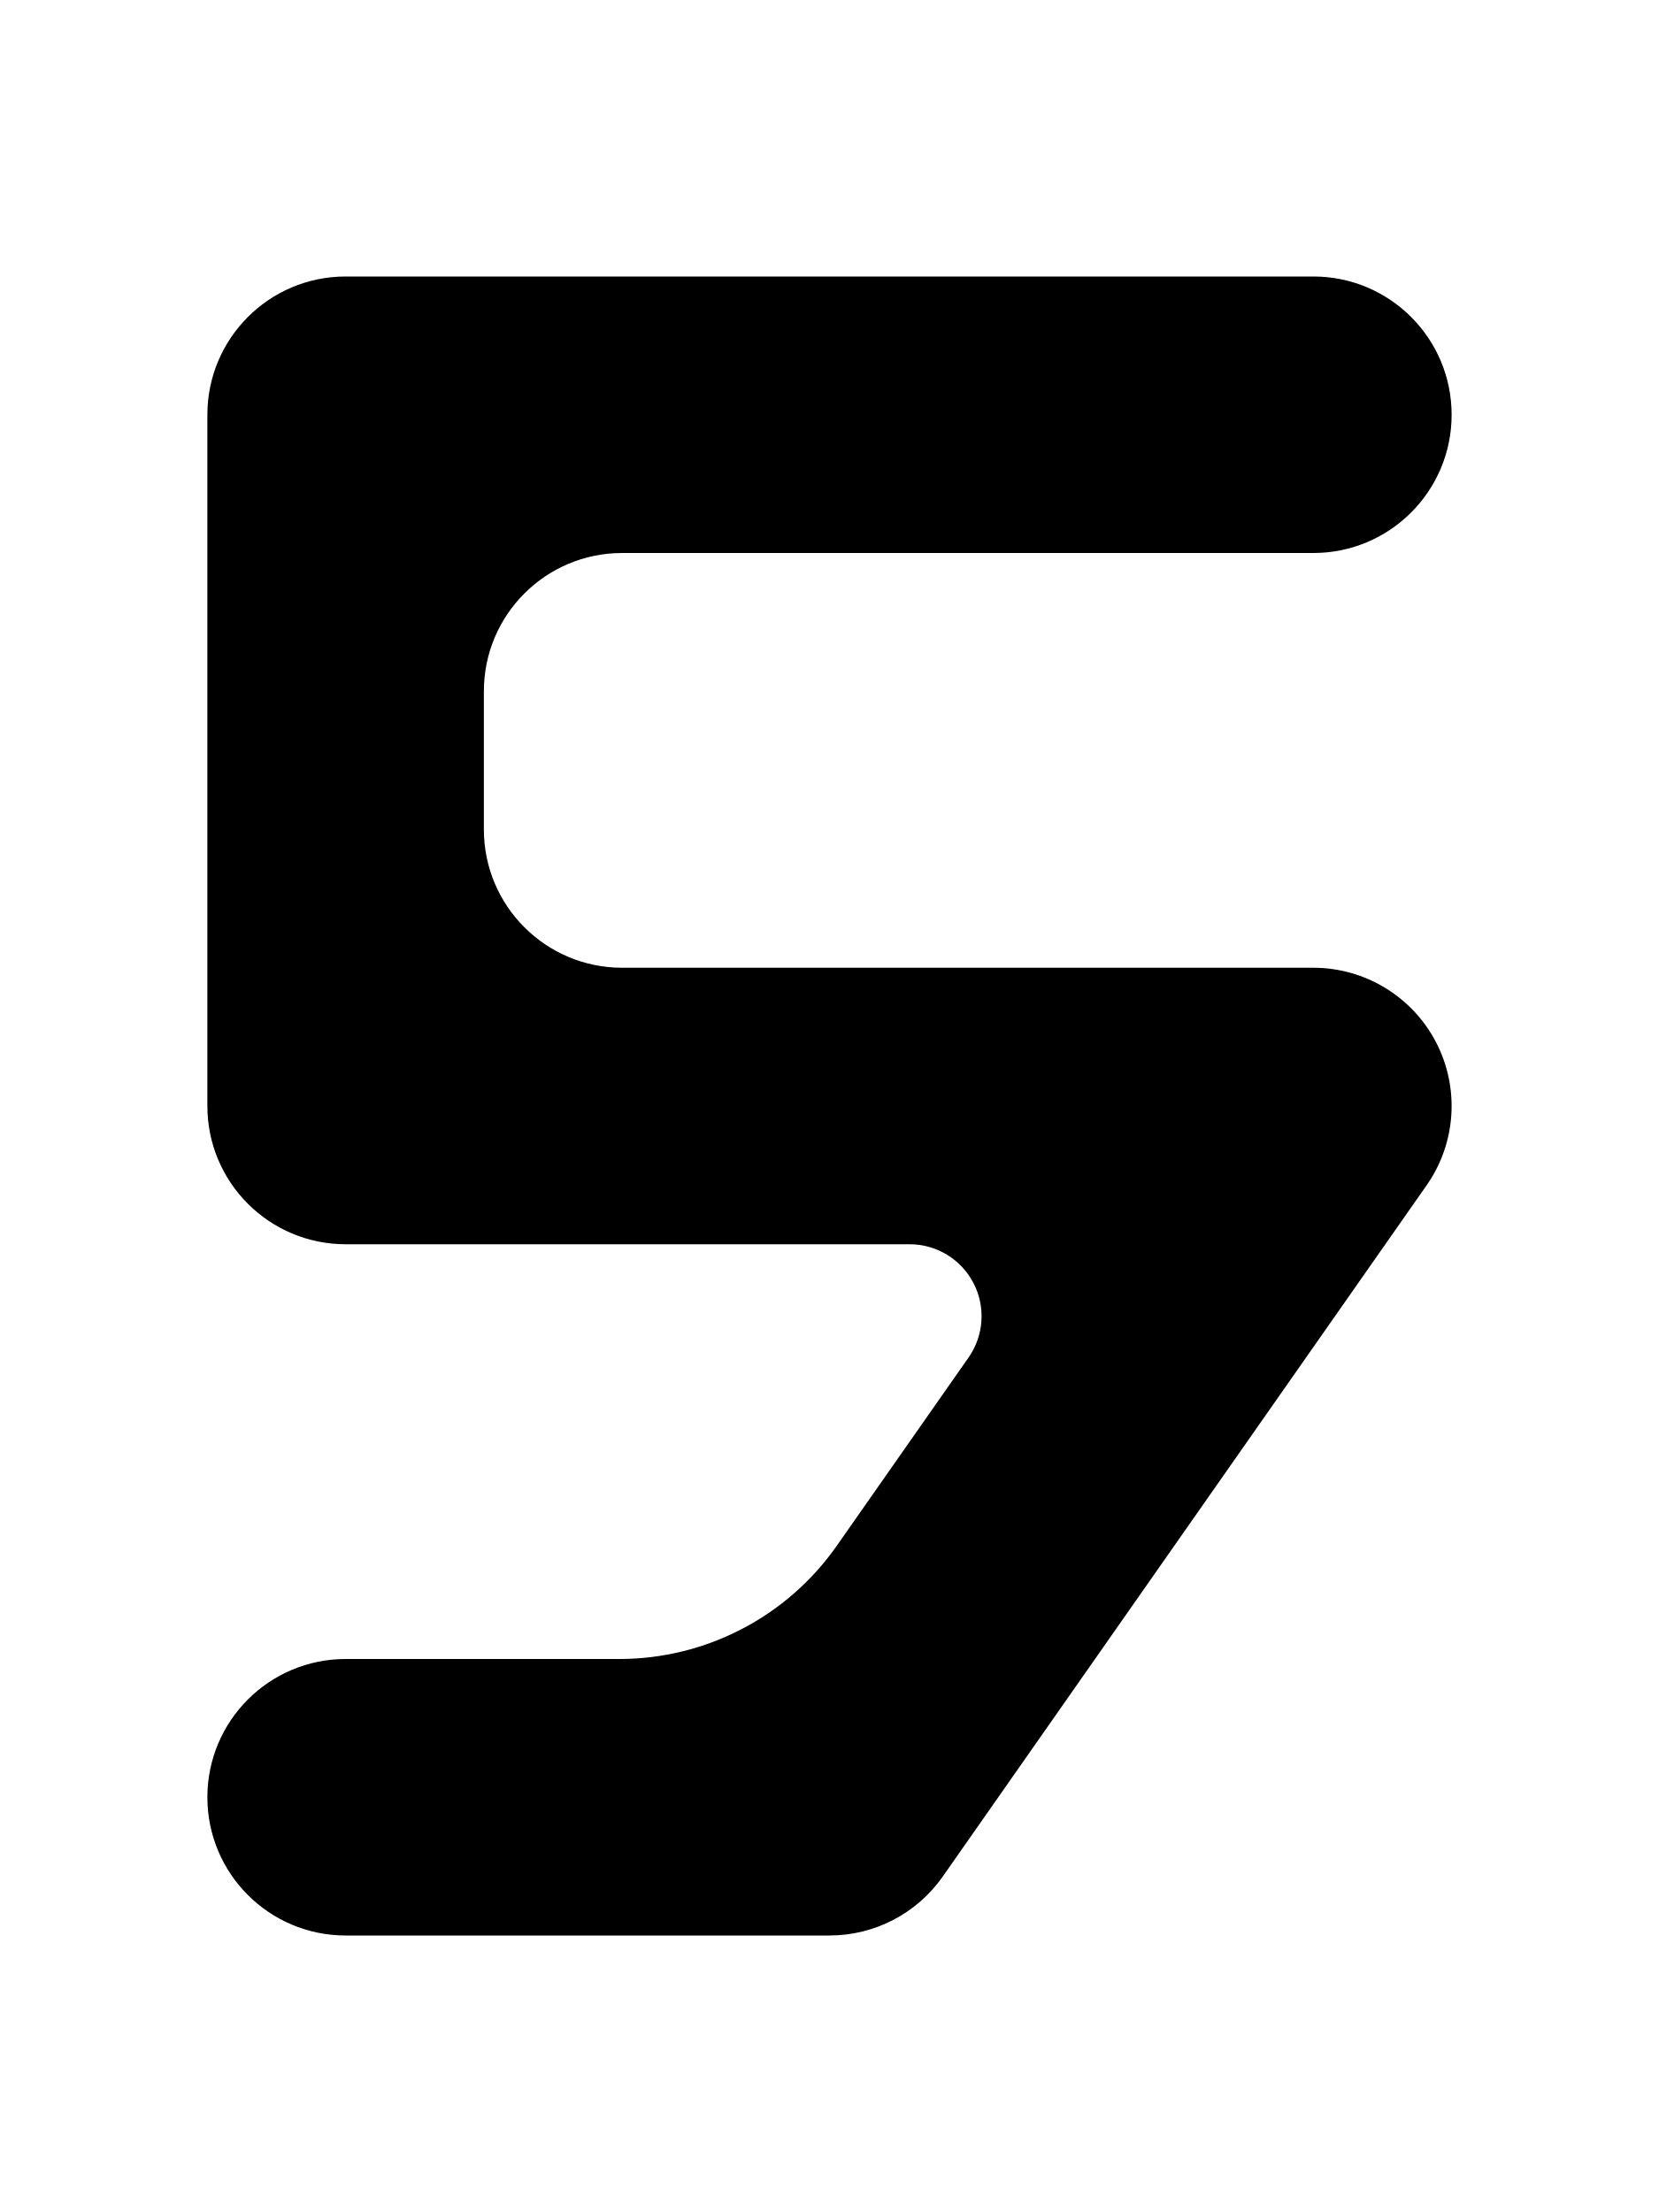
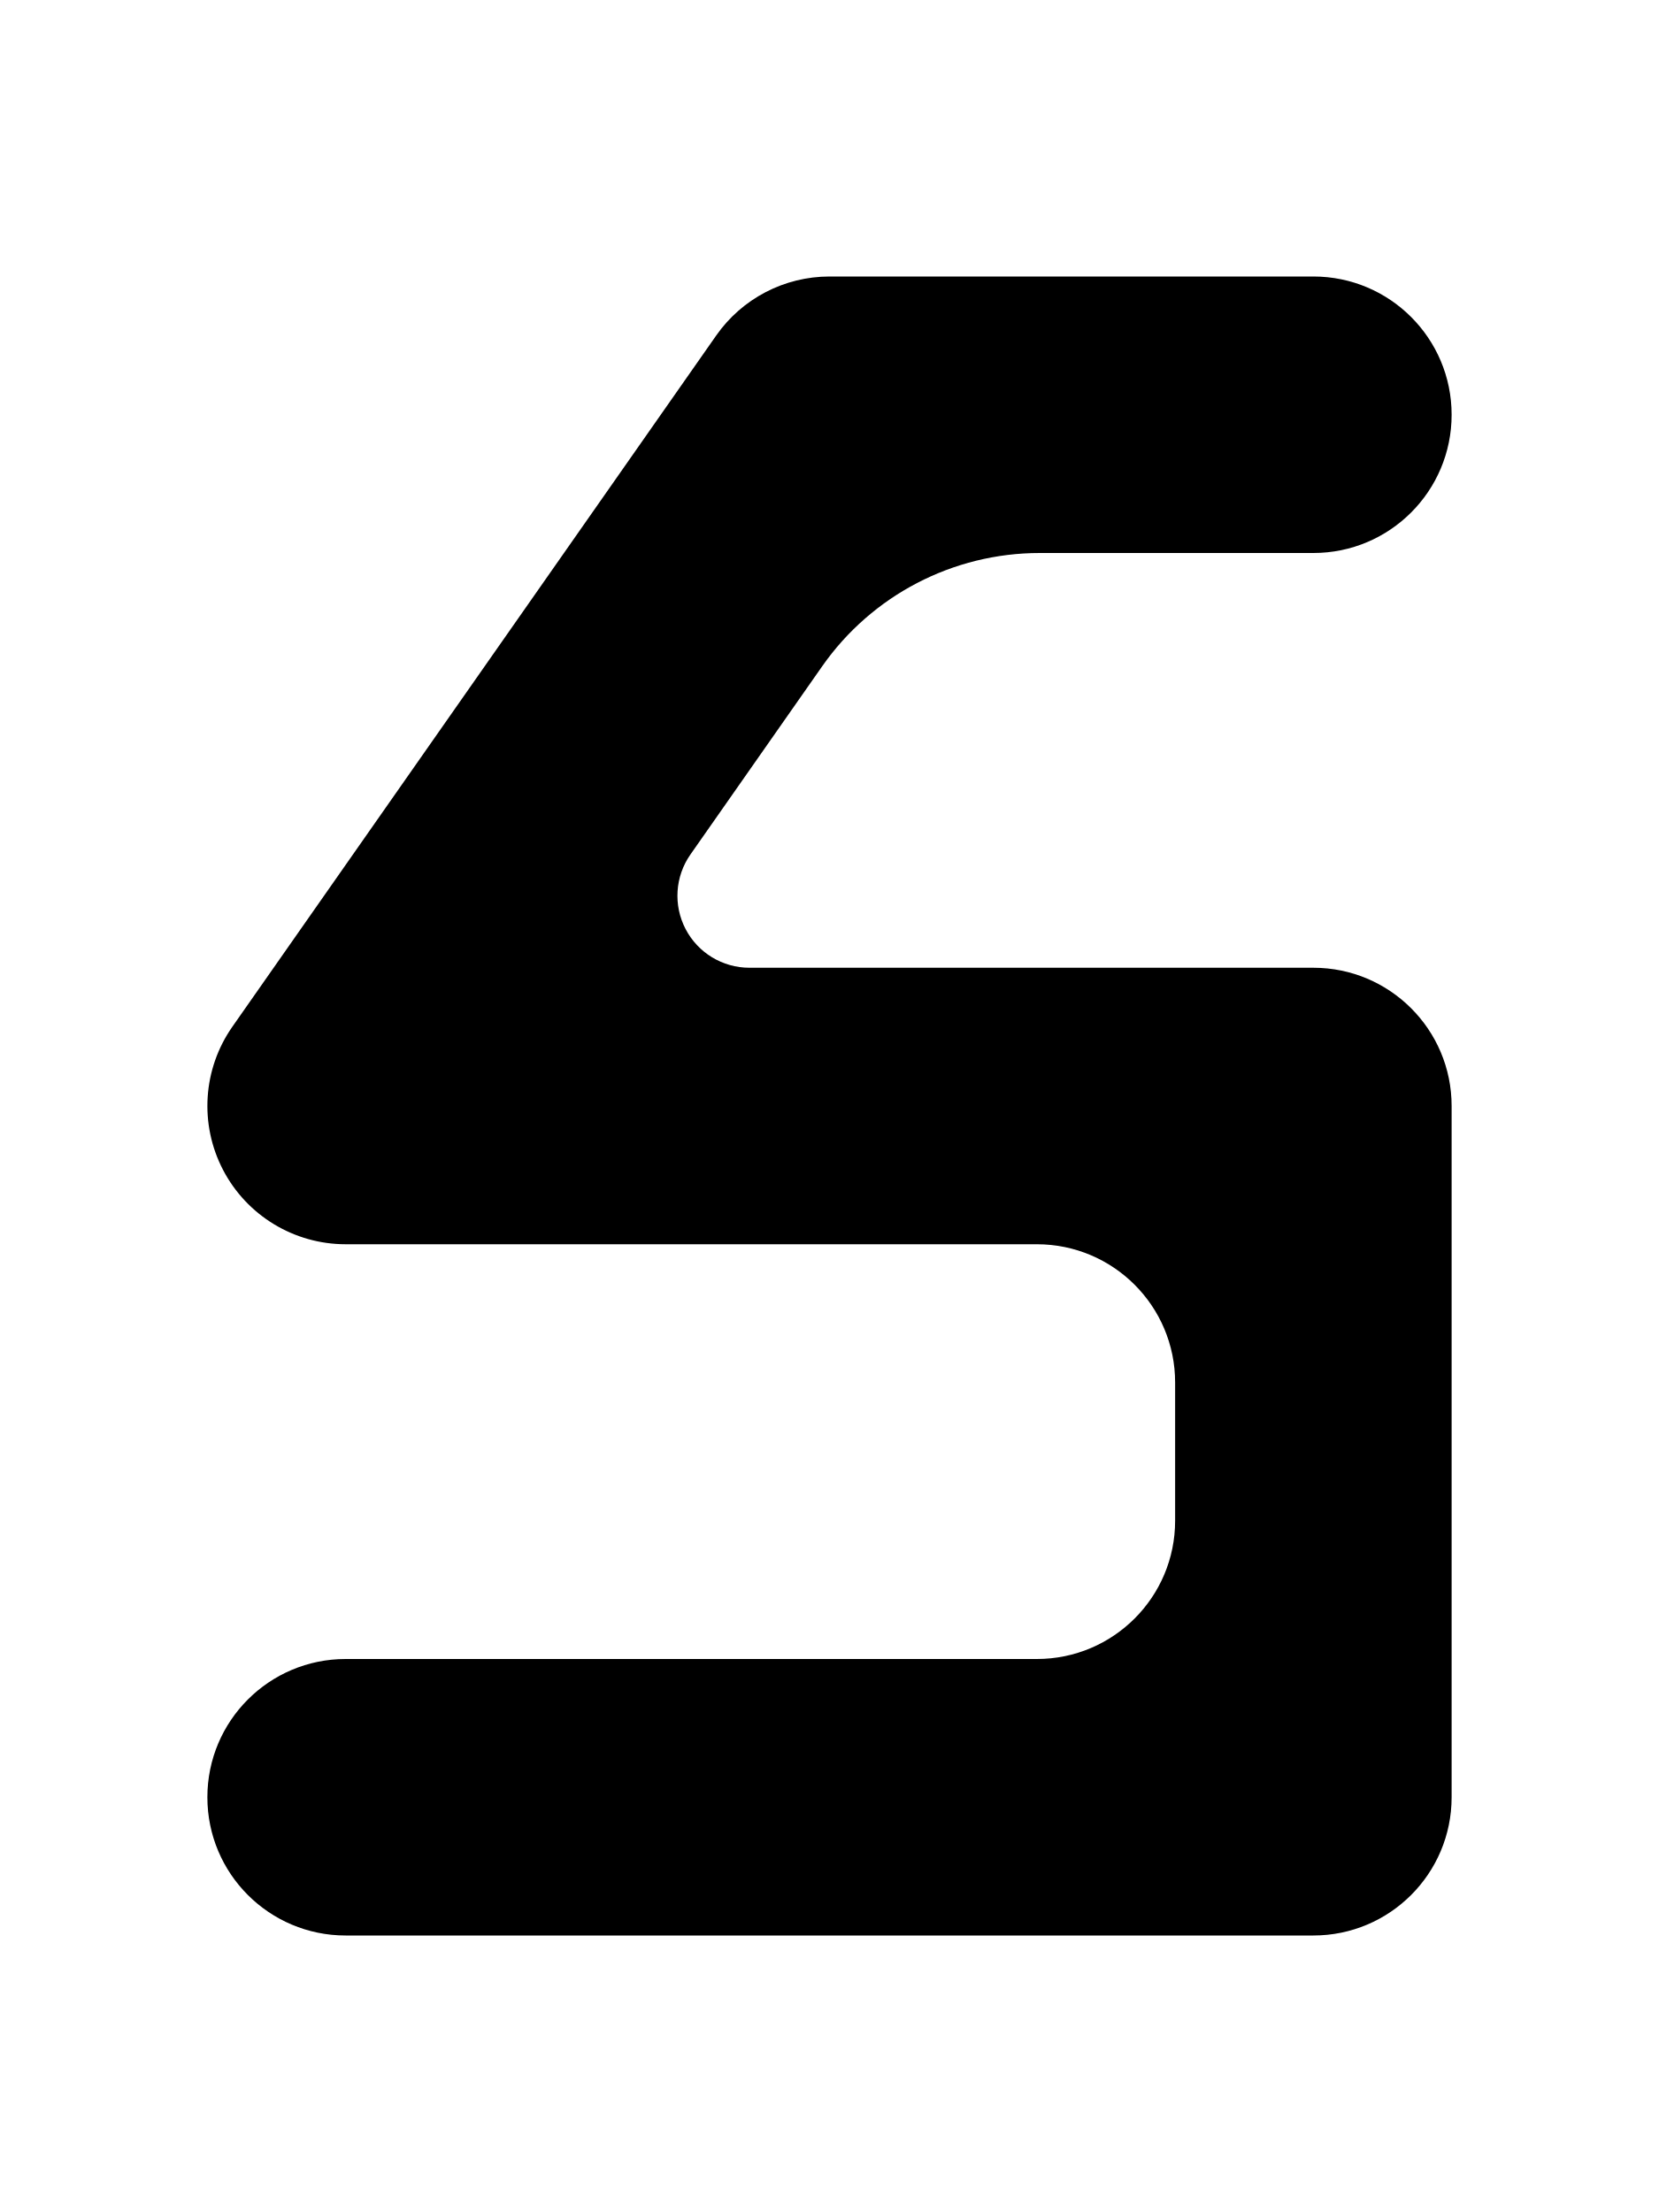
<svg xmlns="http://www.w3.org/2000/svg" width="768" height="1024" viewBox="0 0 768 1024" version="1.1" id="svg1">
  <defs id="defs1">
    </defs>
  <g id="layer1">
-     <path style="baseline-shift:baseline;display:inline;overflow:visible;opacity:1;vector-effect:none;stroke-linecap:round;stroke-linejoin:round;enable-background:accumulate;stop-color:#000000;stop-opacity:1" d="m 160,128 c -35.345,0.004 -63.996,28.655 -64,64 v 320 c 0.004,35.345 28.655,63.996 64,64 h 261.078 a 33.322,33.322 62.496 0 1 27.298,52.431 l -60.997,87.138 A 122.922,122.922 152.496 0 1 286.678,768 H 160 c -35.346,0 -64,28.654 -64,64 0,35.346 28.654,64 64,64 h 224 c 20.884,-9.2e-4 40.455,-10.19 52.432,-27.299 l 224,-320 c 13.68,-19.551 15.349,-45.089 4.329,-66.254 C 653.74,461.282 631.862,448.004 608,448 H 288 a 64,64 45 0 1 -64,-64 v -64 a 64,64 135 0 1 64,-64 h 320 c 35.346,0 64,-28.654 64,-64 0,-35.346 -28.654,-64 -64,-64 z" id="path24" />
+     <path style="baseline-shift:baseline;display:inline;overflow:visible;opacity:1;vector-effect:none;stroke-linecap:round;stroke-linejoin:round;enable-background:accumulate;stop-color:#000000;stop-opacity:1" d="m 384,128 c -20.884,9.2e-4 -40.455,10.19 -52.432,27.299 l -224,320 C 93.888,494.85 92.22,520.388 103.24,541.553 114.26,562.718 136.138,575.996 160,576 h 320 a 64,64 45 0 1 64,64 v 64 a 64,64 135 0 1 -64,64 H 160 c -35.346,0 -64,28.654 -64,64 0,35.346 28.654,64 64,64 h 448 c 35.345,-0.004 63.996,-28.655 64,-64 V 512 c -0.004,-35.345 -28.655,-63.996 -64,-64 H 346.922 a 33.322,33.322 62.496 0 1 -27.298,-52.431 l 60.997,-87.138 A 122.922,122.922 152.496 0 1 481.322,256 H 608 c 35.346,0 64,-28.654 64,-64 0,-35.346 -28.654,-64 -64,-64 z" id="path44" />
  </g>
</svg>
